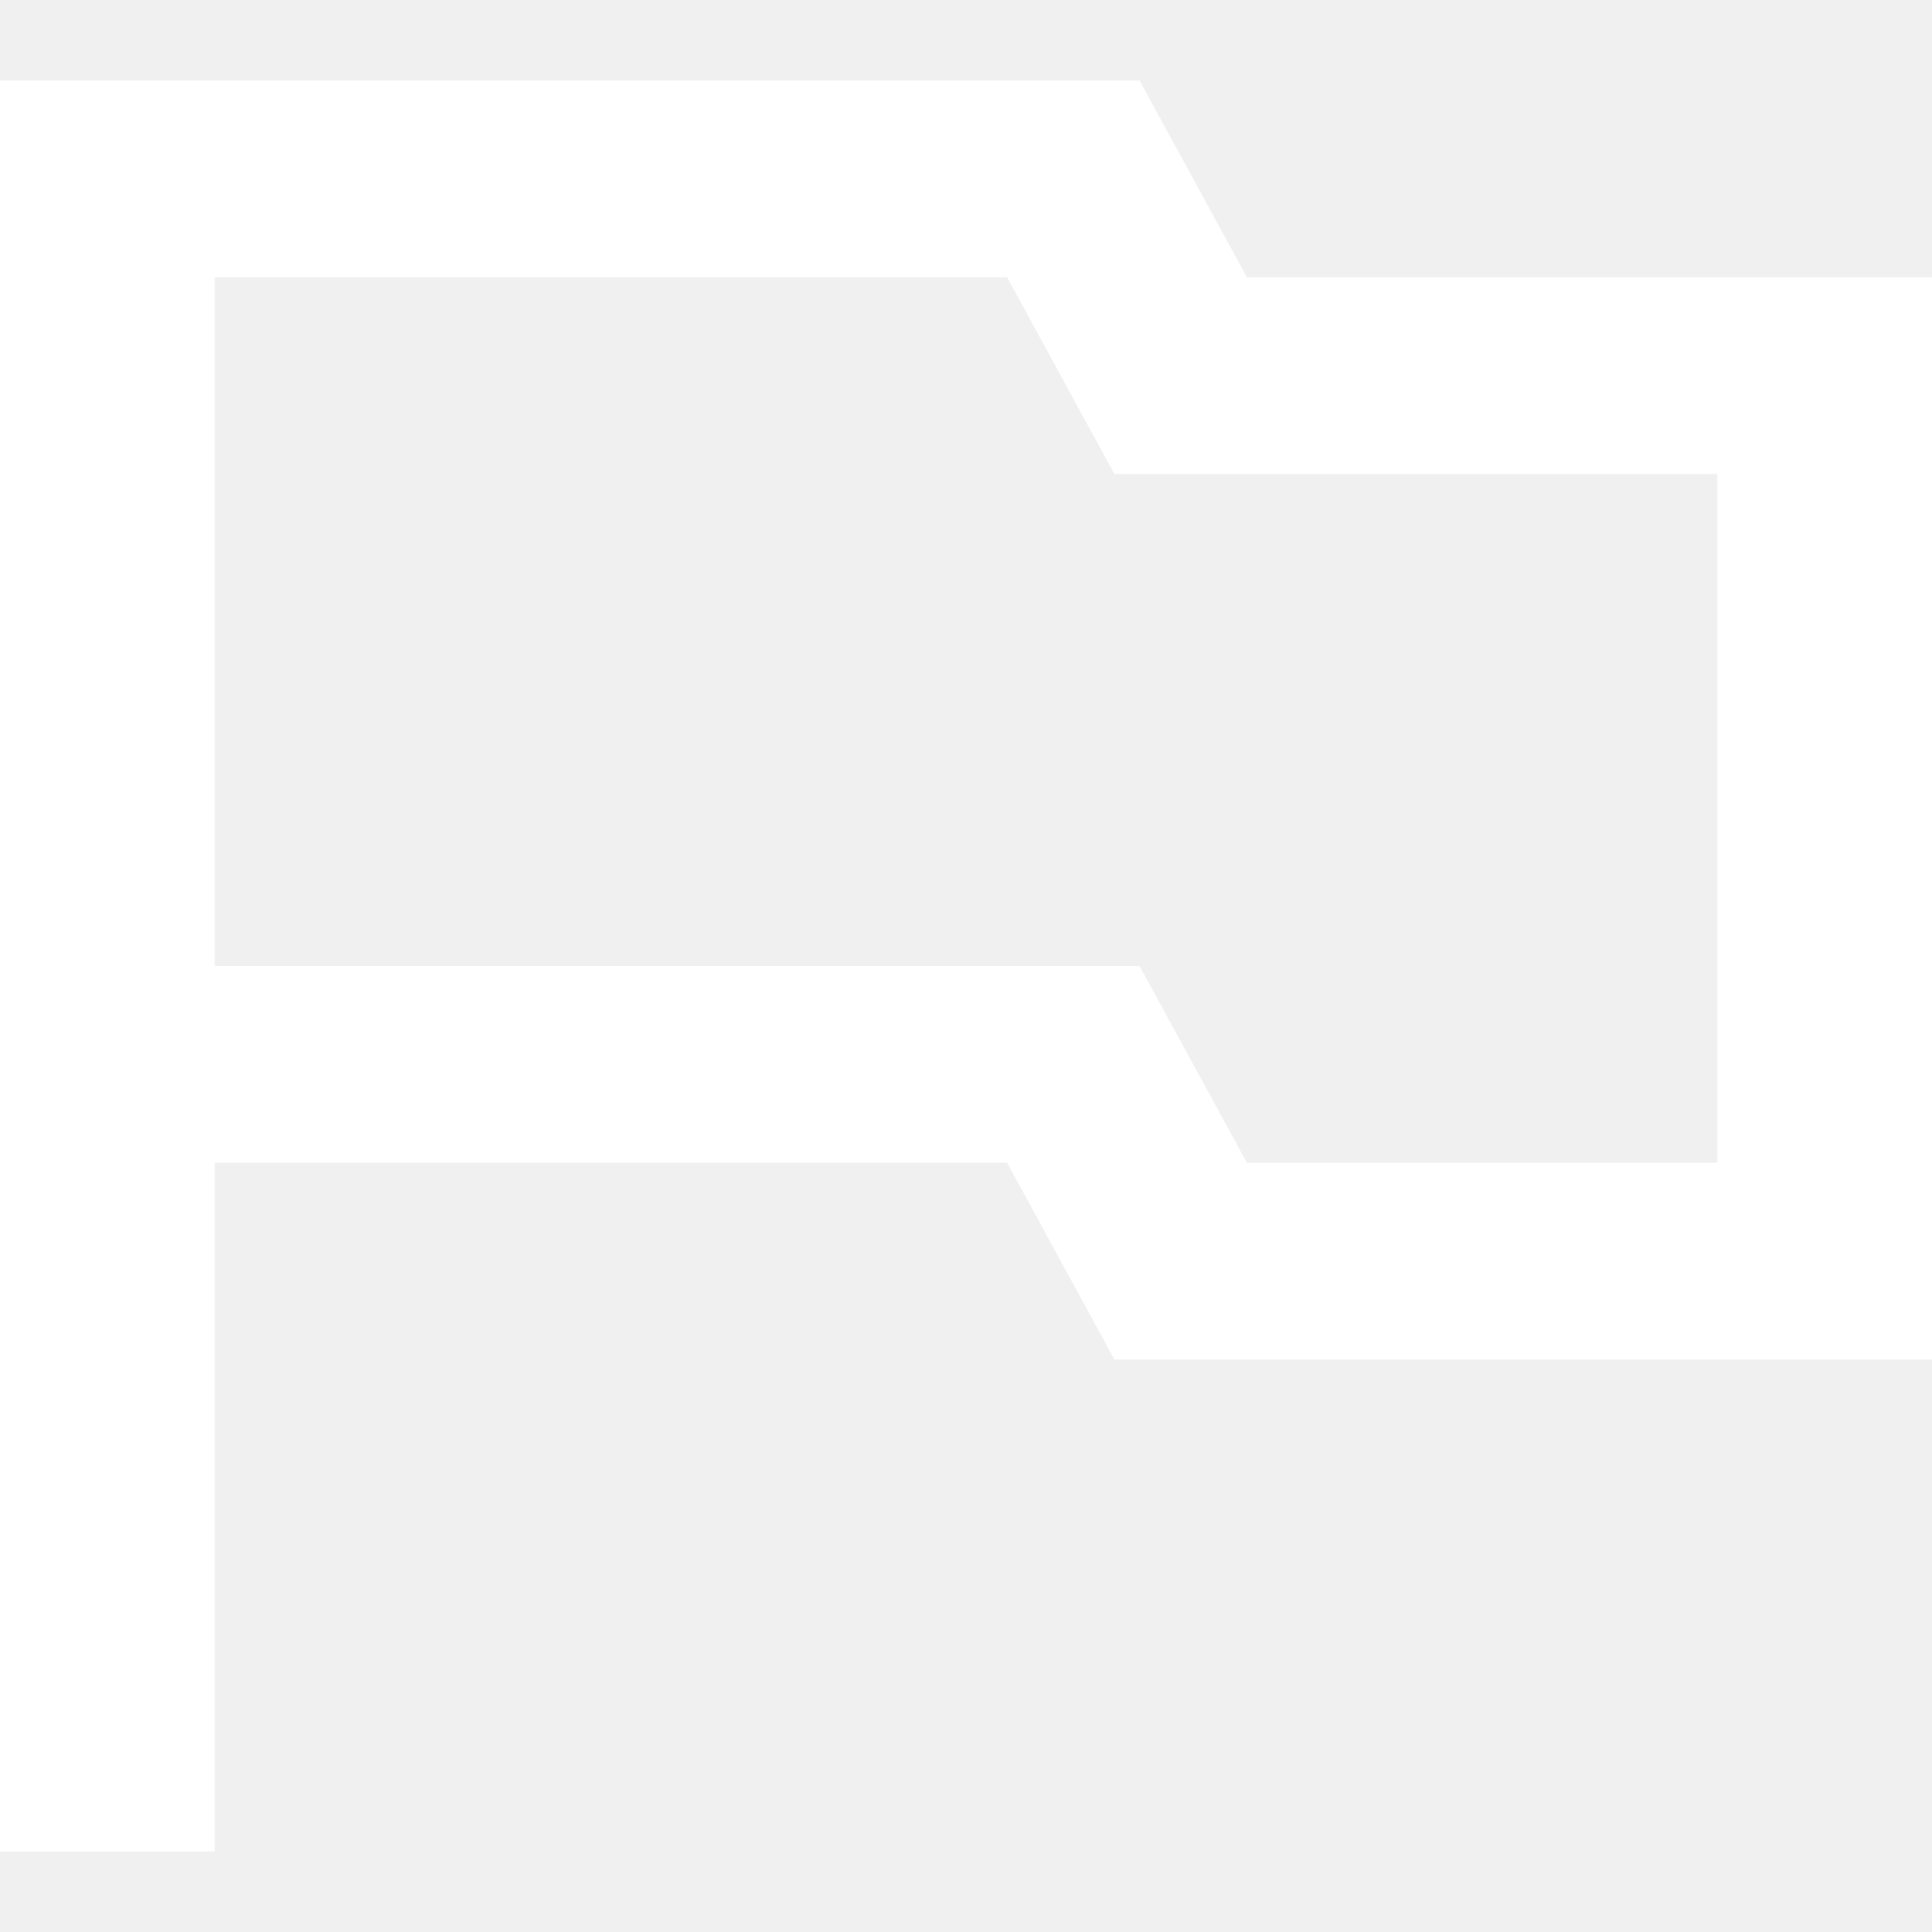
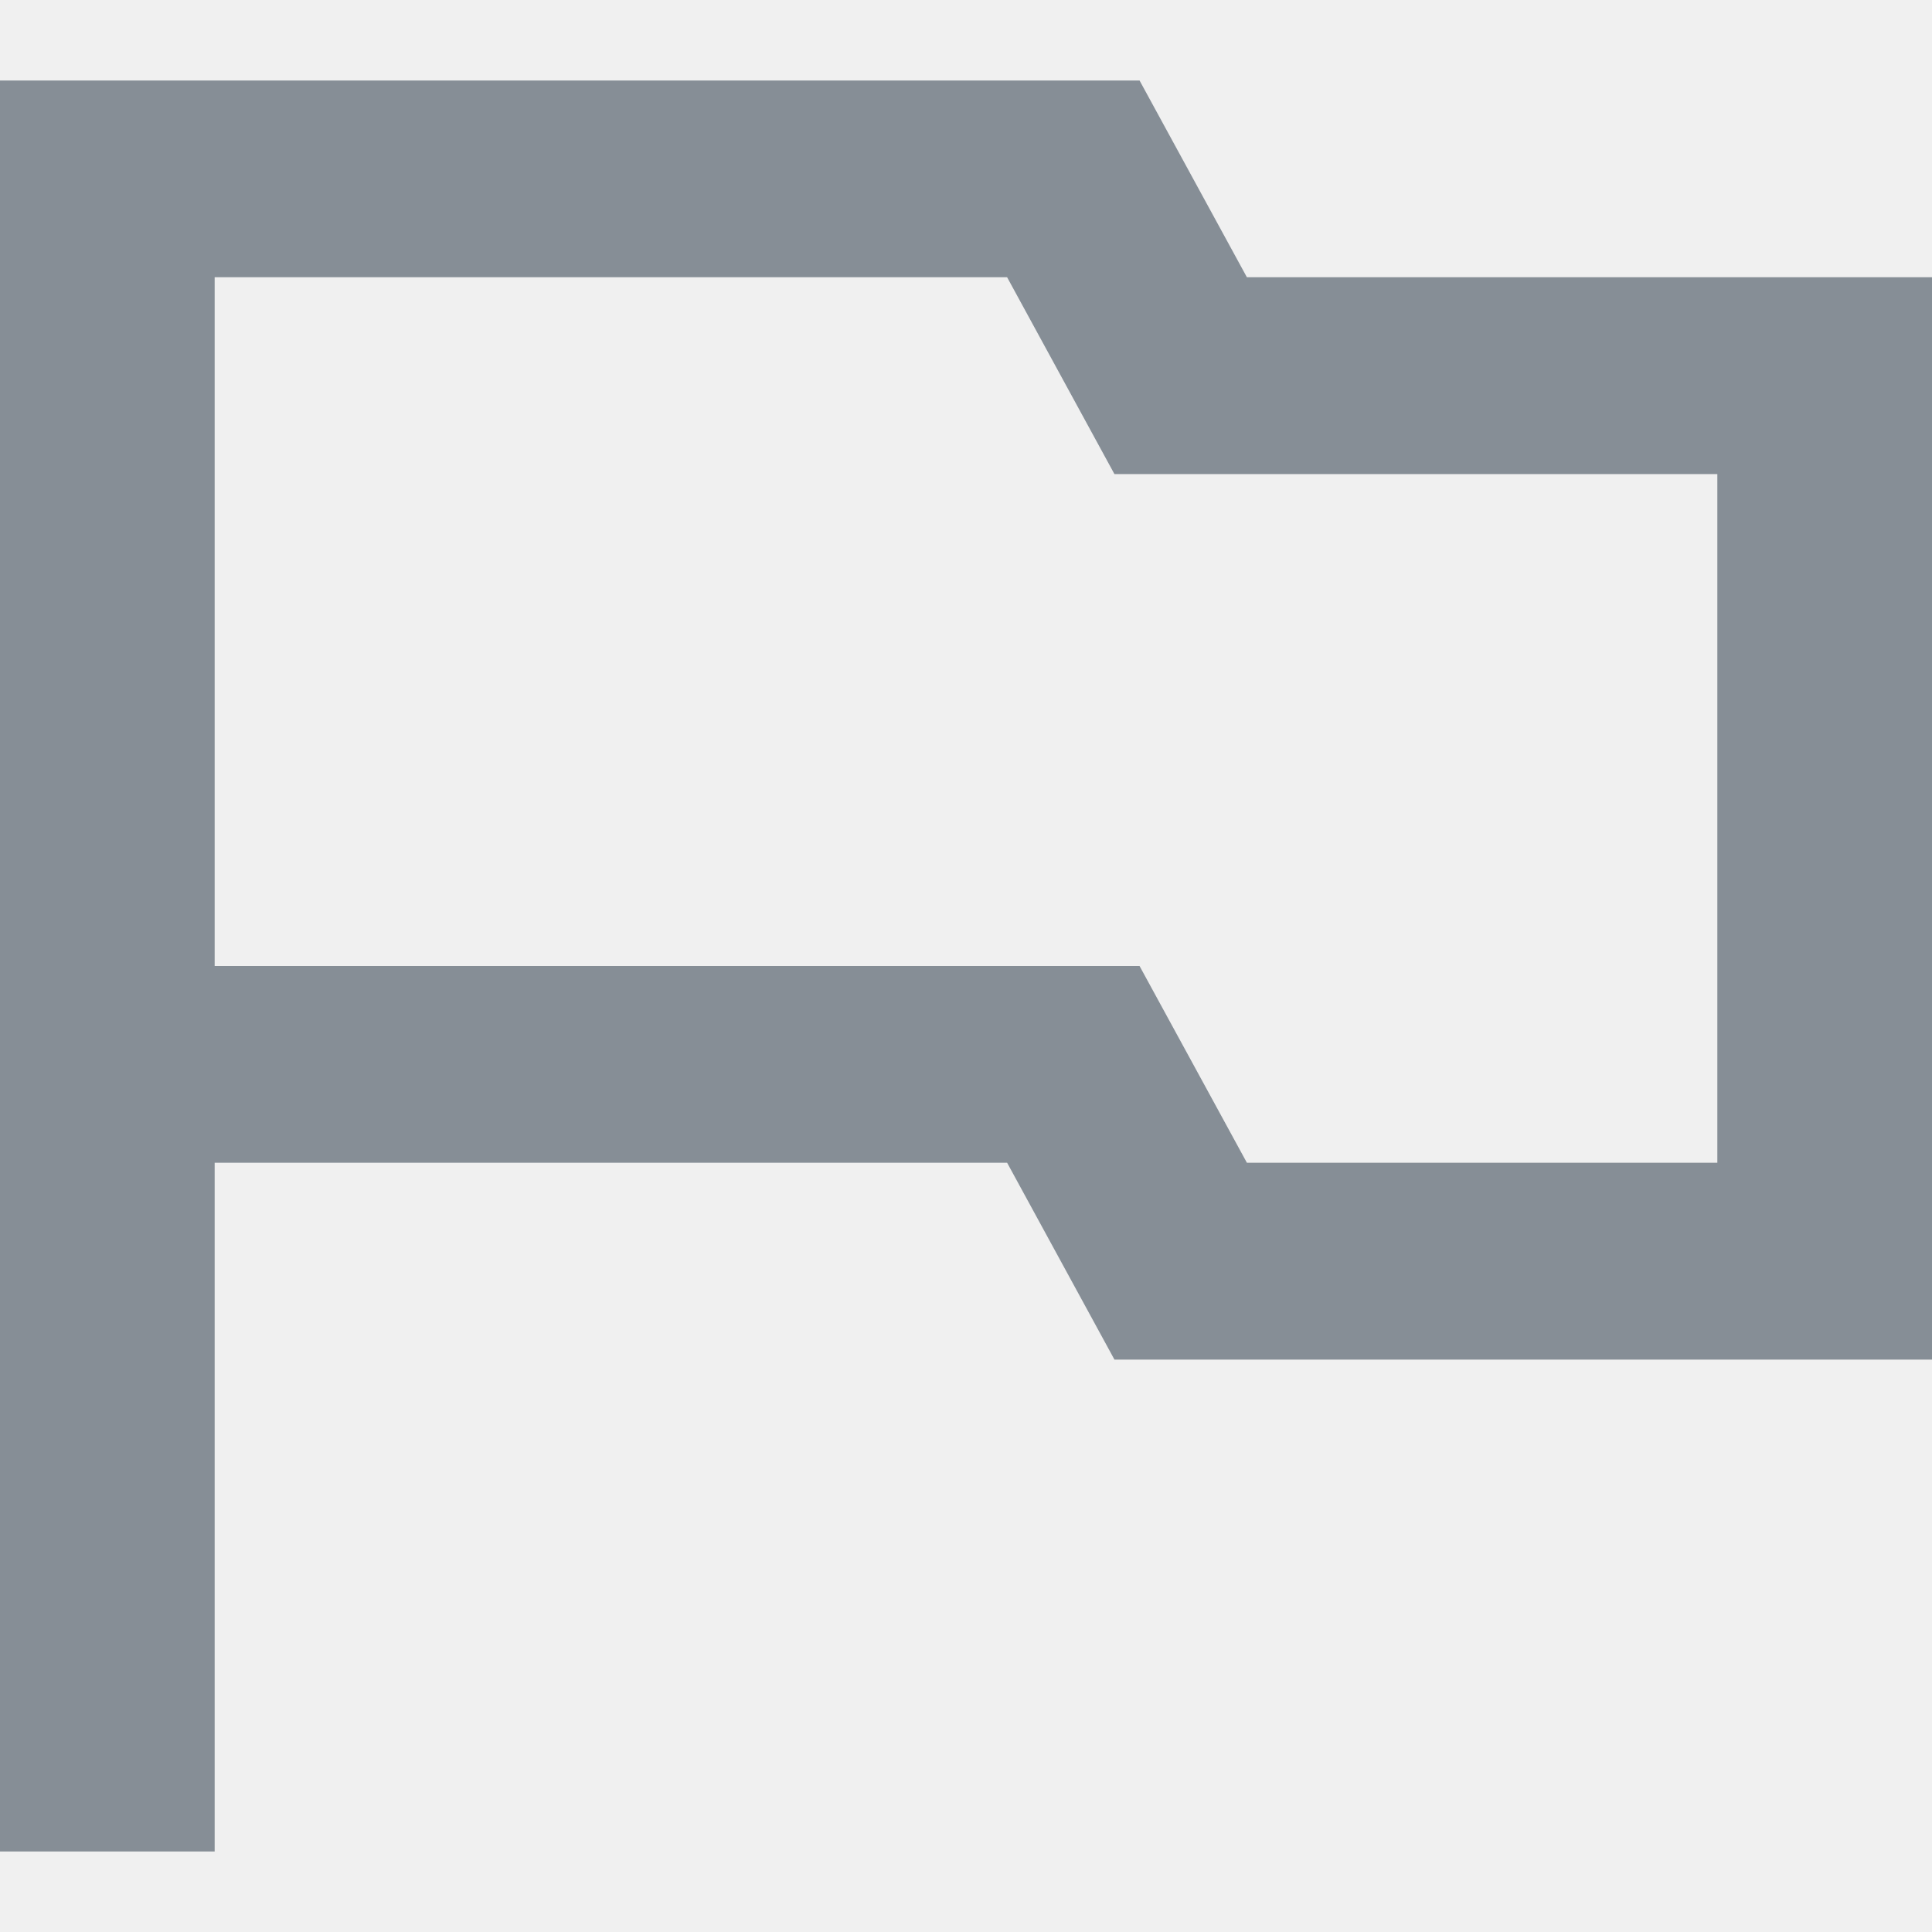
<svg xmlns="http://www.w3.org/2000/svg" width="18" height="18" viewBox="0 0 18 18" fill="none">
-   <path d="M0 0.75V1.667V10.833V17.25H2V10.833H9.383L10.383 12.667H18V2.583H11.617L10.617 0.75H0ZM2 2.583H9.383L10.383 4.417H11H16V10.833H11.617L10.617 9H2V2.583Z" fill="white" />
+   <path d="M0 0.75V1.667V10.833V17.25H2V10.833H9.383L10.383 12.667H18V2.583H11.617L10.617 0.75H0ZM2 2.583H9.383L10.383 4.417H11H16V10.833H11.617L10.617 9H2V2.583Z" fill="#868E96" />
</svg>
